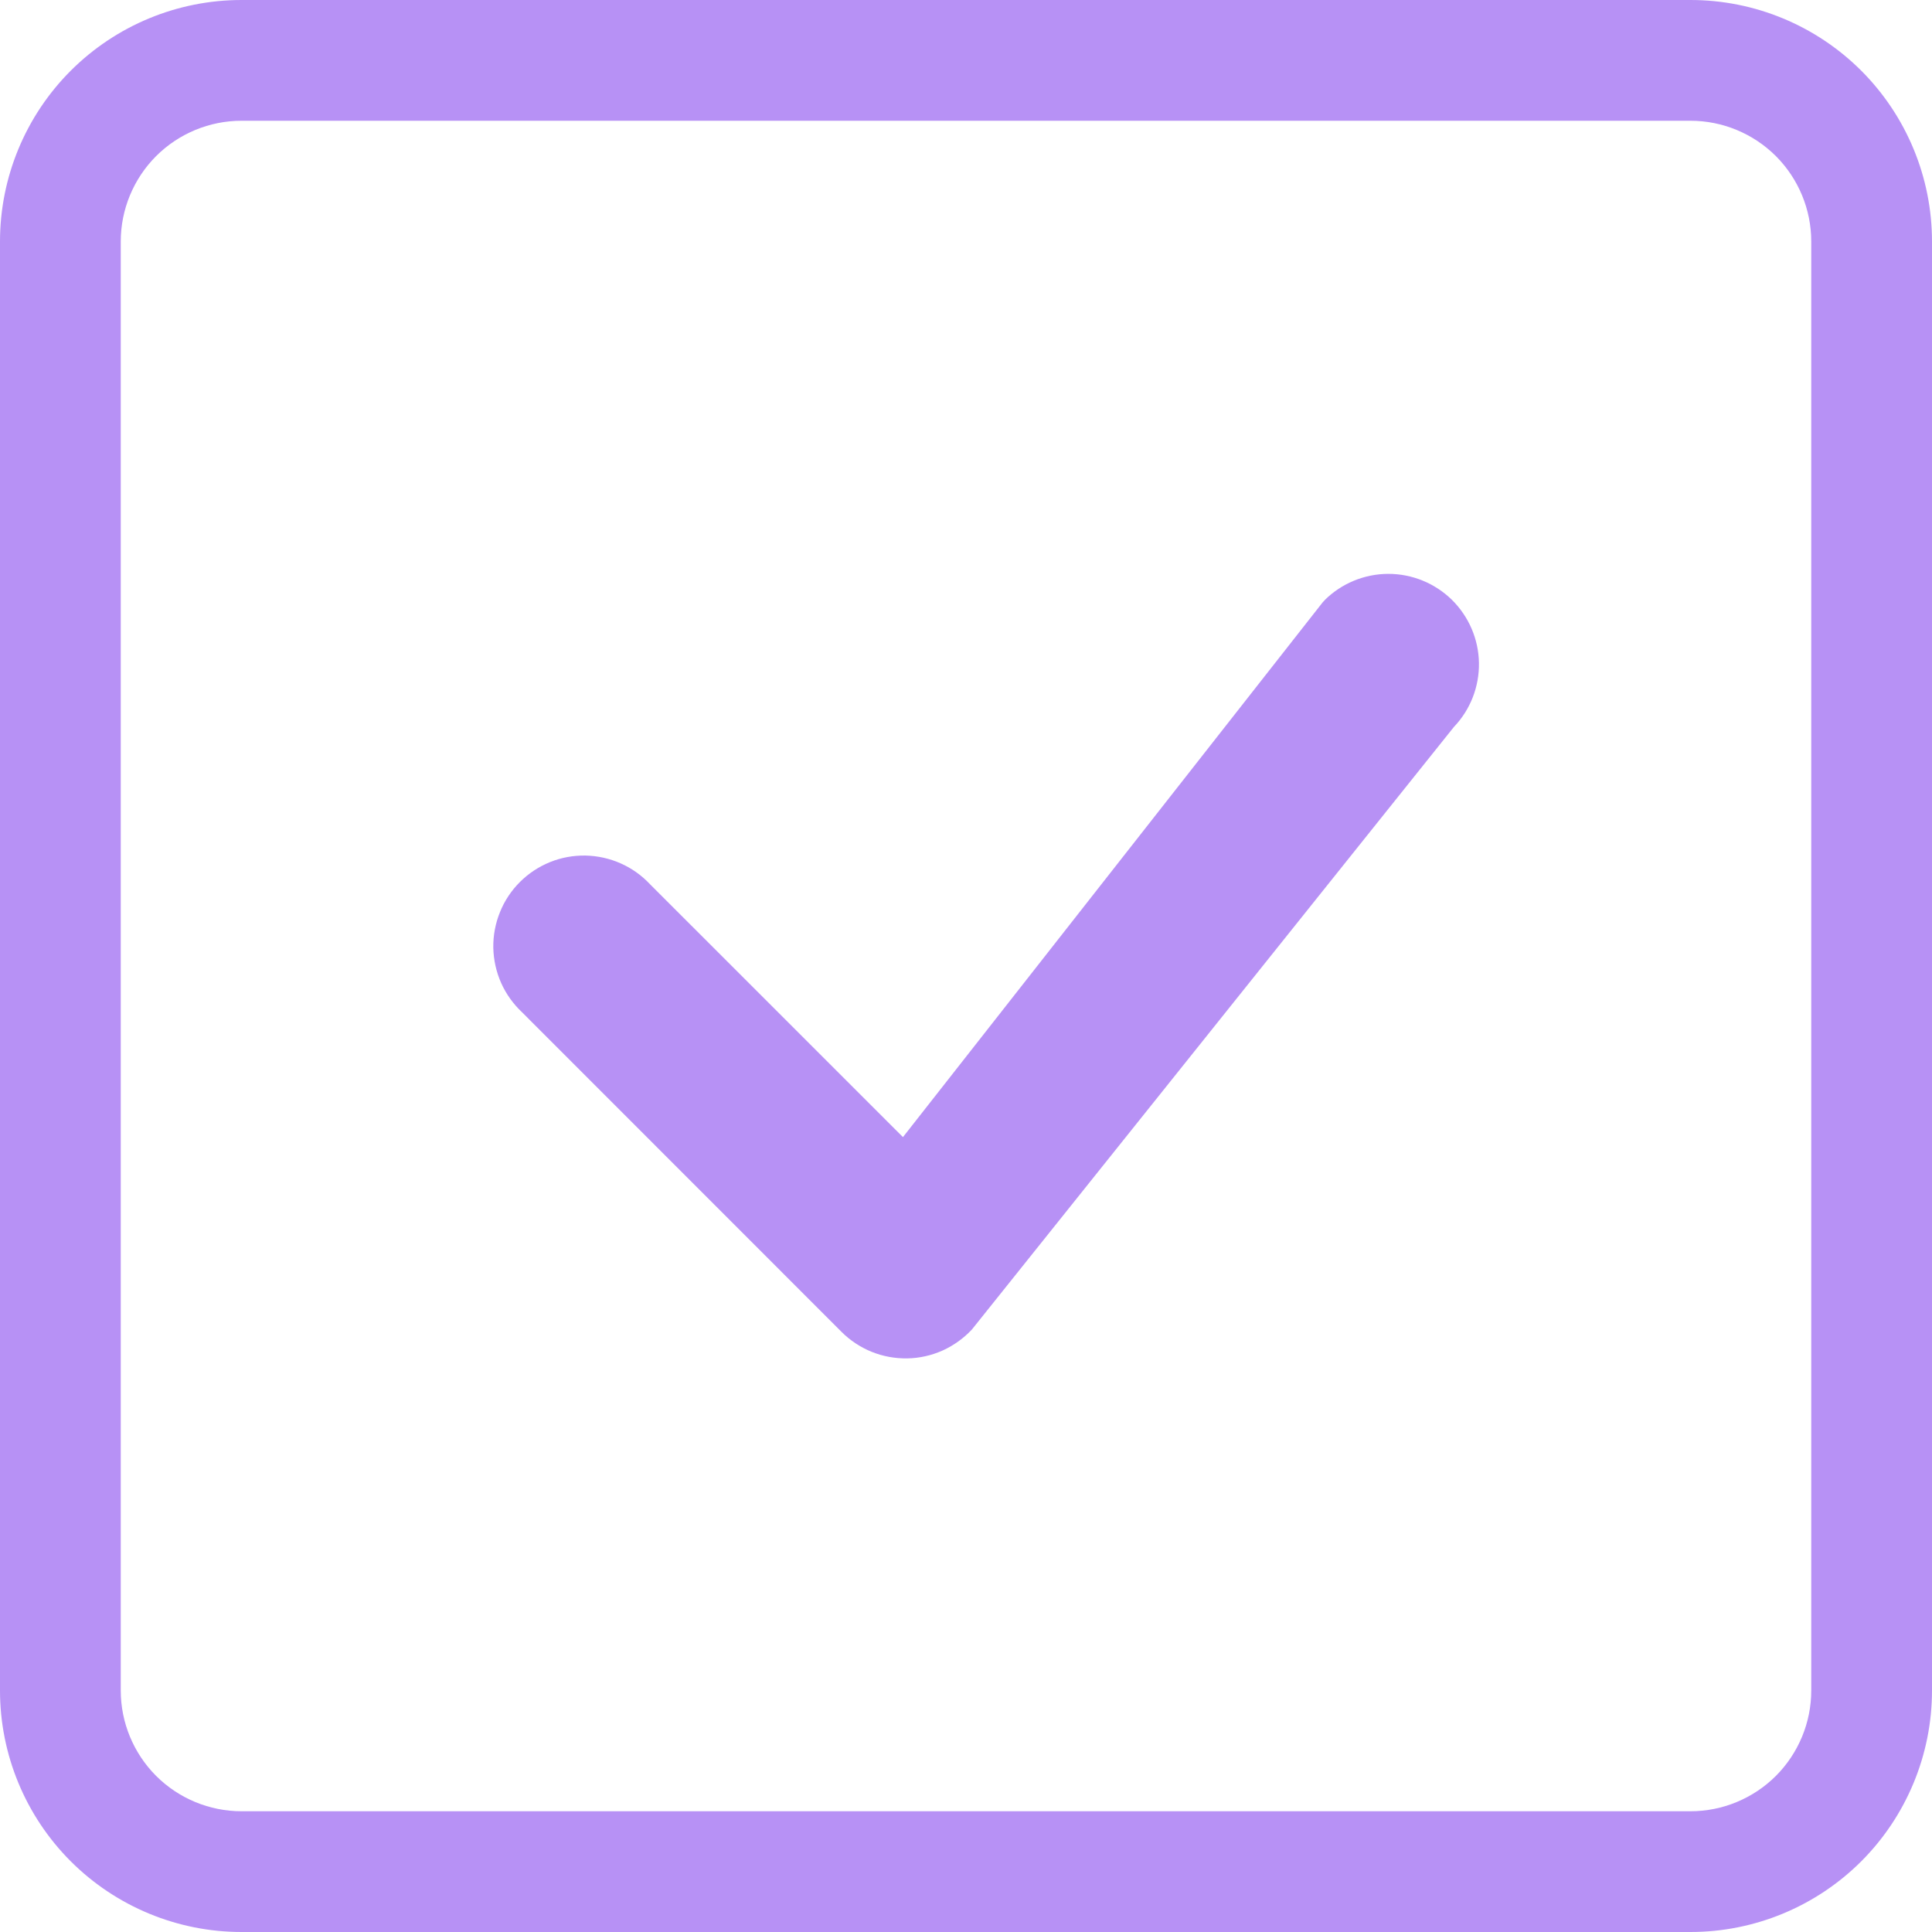
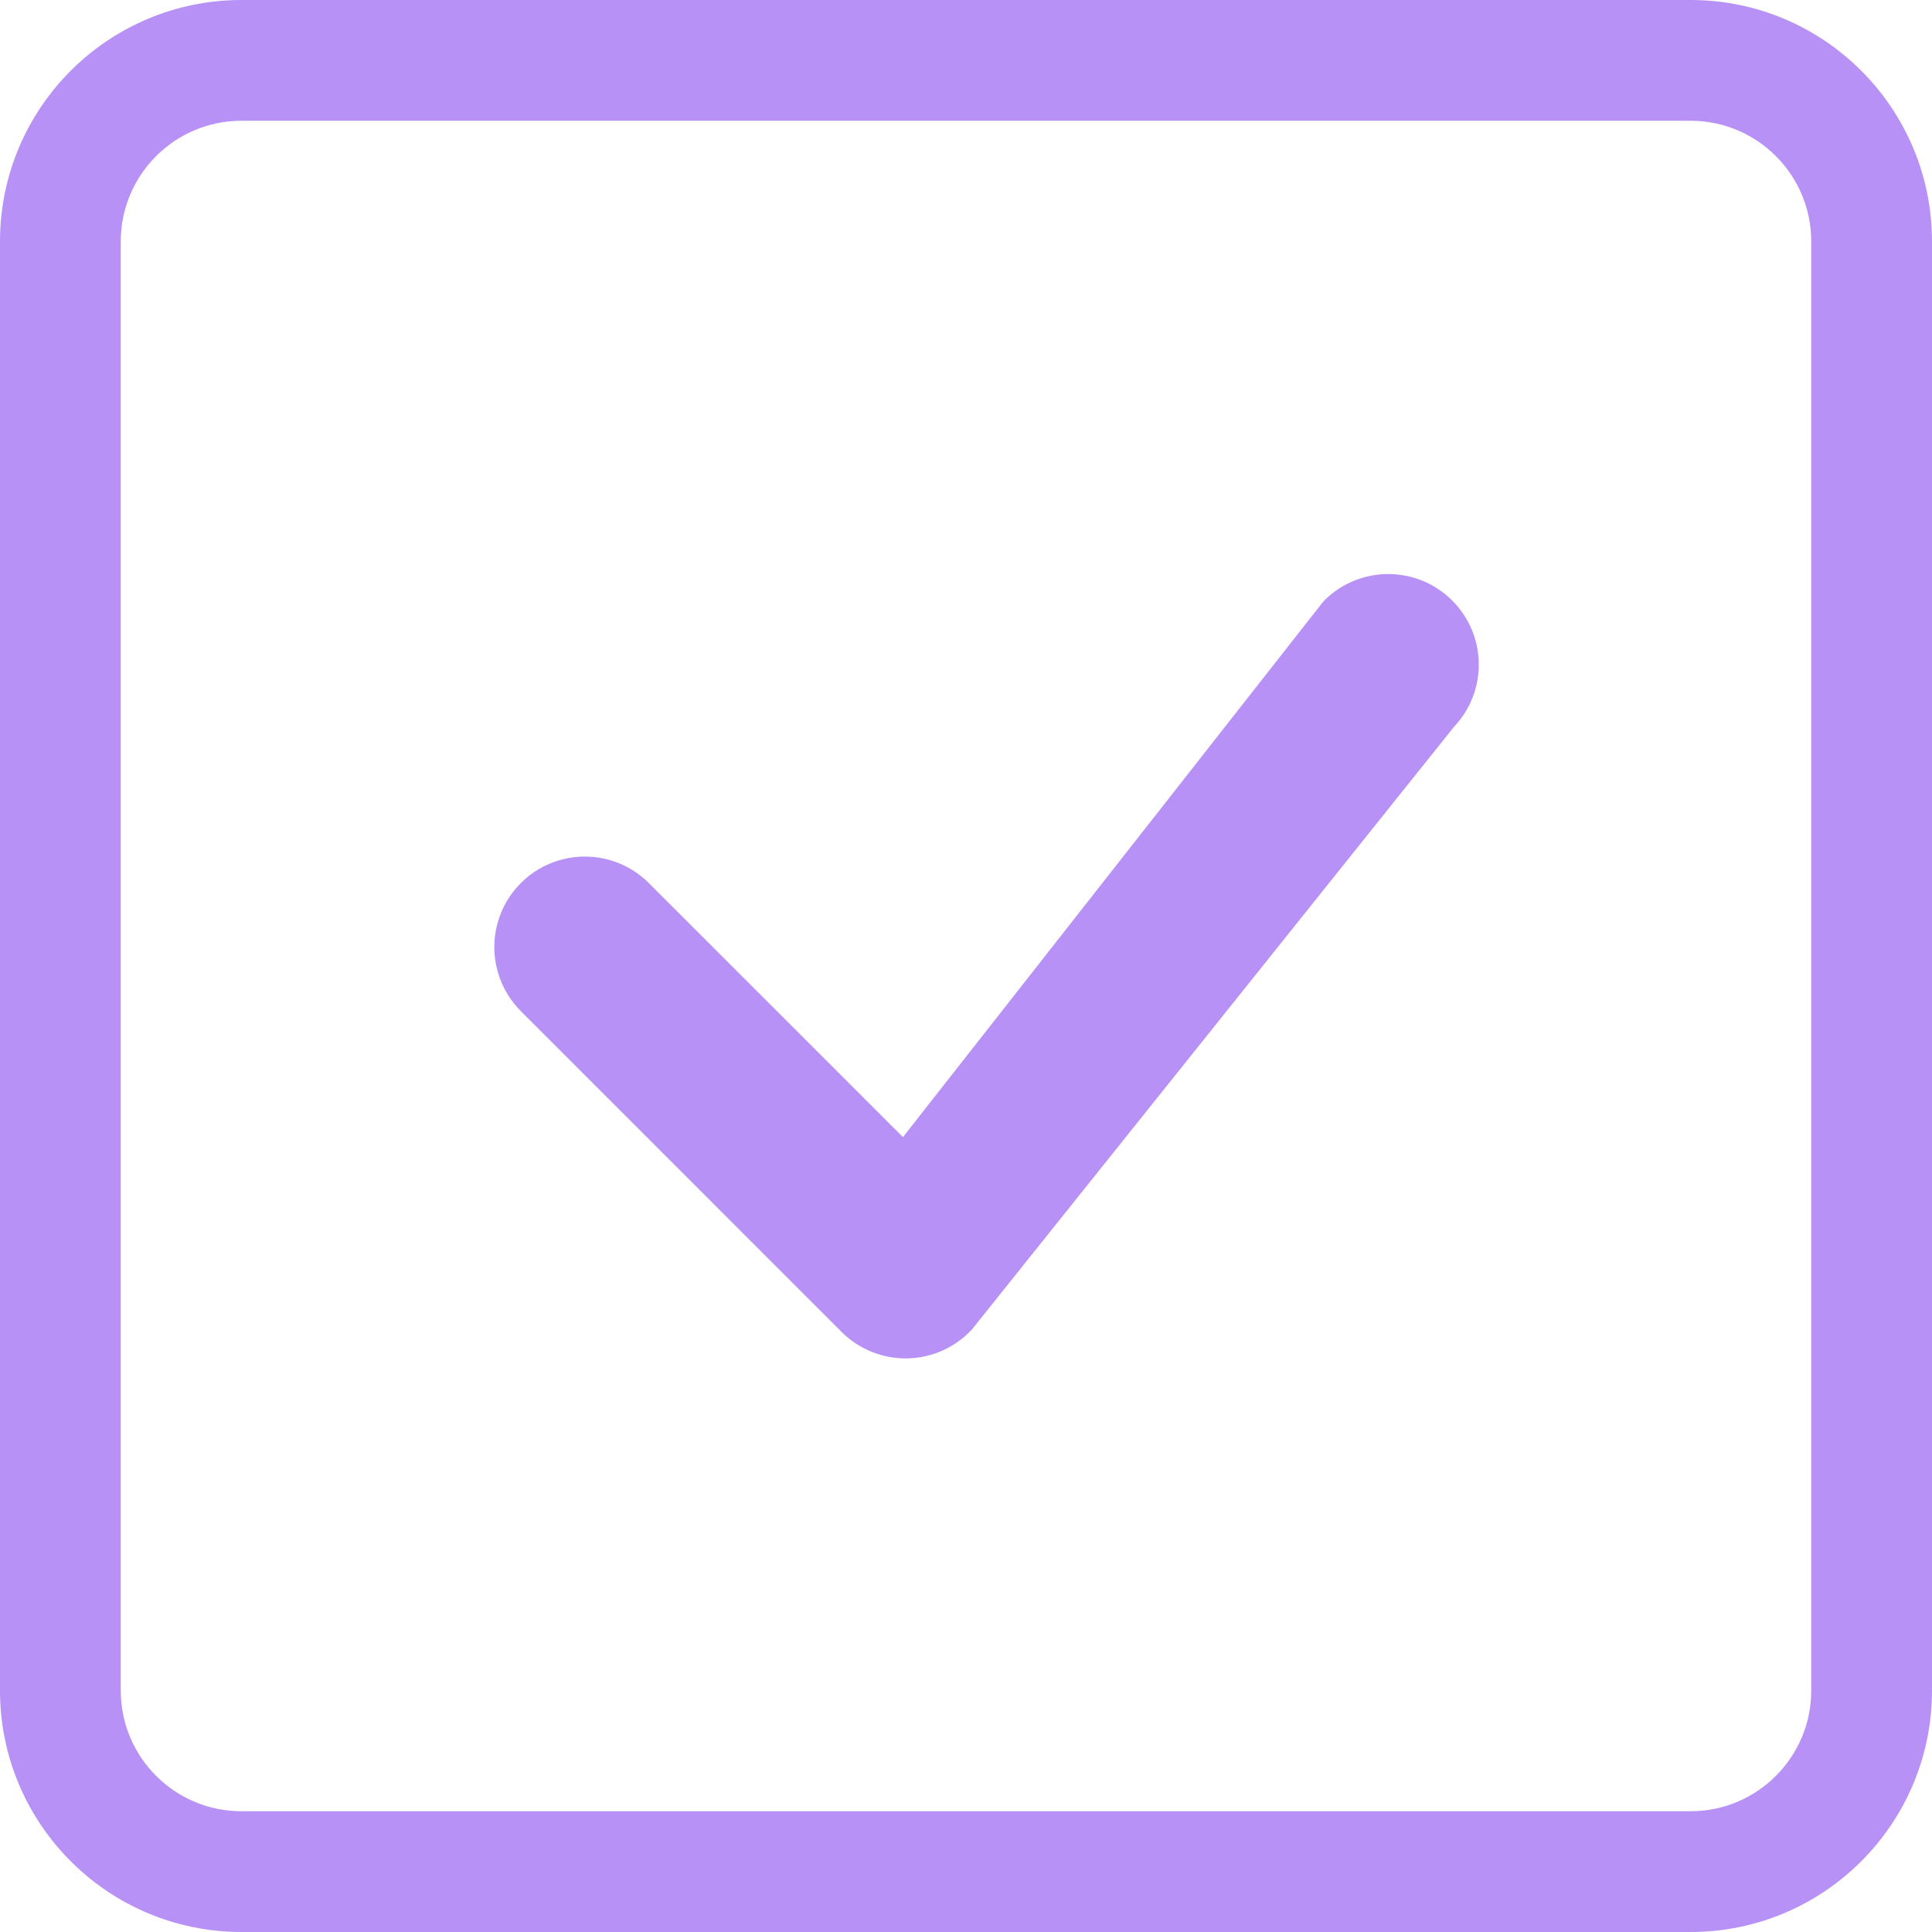
<svg xmlns="http://www.w3.org/2000/svg" width="30" height="30" viewBox="0 0 30 30" fill="none">
-   <path d="M26.25 1.875C26.747 1.875 27.224 2.073 27.576 2.424C27.927 2.776 28.125 3.253 28.125 3.75V26.25C28.125 26.747 27.927 27.224 27.576 27.576C27.224 27.927 26.747 28.125 26.25 28.125H3.75C3.253 28.125 2.776 27.927 2.424 27.576C2.073 27.224 1.875 26.747 1.875 26.25V3.75C1.875 3.253 2.073 2.776 2.424 2.424C2.776 2.073 3.253 1.875 3.75 1.875H26.25ZM3.75 0C2.755 0 1.802 0.395 1.098 1.098C0.395 1.802 0 2.755 0 3.75L0 26.25C0 27.245 0.395 28.198 1.098 28.902C1.802 29.605 2.755 30 3.75 30H26.25C27.245 30 28.198 29.605 28.902 28.902C29.605 28.198 30 27.245 30 26.25V3.75C30 2.755 29.605 1.802 28.902 1.098C28.198 0.395 27.245 0 26.25 0L3.75 0Z" fill="#B791F5" />
-   <path d="M20.569 9.319C20.831 9.059 21.186 8.912 21.555 8.911C21.925 8.91 22.28 9.055 22.544 9.313C22.807 9.572 22.959 9.924 22.965 10.293C22.971 10.663 22.832 11.02 22.577 11.287L15.092 20.644C14.963 20.782 14.808 20.893 14.636 20.971C14.463 21.048 14.277 21.09 14.088 21.093C13.899 21.096 13.711 21.062 13.535 20.991C13.36 20.92 13.201 20.815 13.067 20.681L8.108 15.72C7.97 15.591 7.859 15.436 7.782 15.264C7.705 15.091 7.664 14.905 7.66 14.716C7.657 14.527 7.692 14.34 7.763 14.165C7.833 13.989 7.939 13.83 8.072 13.697C8.206 13.563 8.365 13.458 8.54 13.387C8.715 13.316 8.902 13.282 9.091 13.285C9.28 13.289 9.466 13.33 9.639 13.407C9.811 13.483 9.966 13.594 10.095 13.732L14.021 17.657L20.533 9.36C20.545 9.345 20.558 9.332 20.571 9.319H20.569Z" fill="#B791F5" />
+   <path d="M26.25 1.875a1.875 1.875 0 011.875 1.875v22.5a1.875 1.875 0 01-1.875 1.875H3.75a1.875 1.875 0 01-1.875-1.875V3.75A1.875 1.875 0 013.75 1.875h22.5zM3.75 0A3.75 3.75 0 000 3.75v22.5A3.75 3.75 0 003.75 30h22.5A3.75 3.75 0 0030 26.25V3.75A3.75 3.75 0 0026.25 0H3.75z" fill="#B791F5" />
+   <path d="M20.569 9.319a1.406 1.406 0 012.008 1.968l-7.485 9.357a1.406 1.406 0 01-2.025.037l-4.96-4.961a1.406 1.406 0 111.988-1.988l3.926 3.925 6.512-8.297a.432.432 0 01.038-.041h-.002z" fill="#B791F5" />
</svg>
